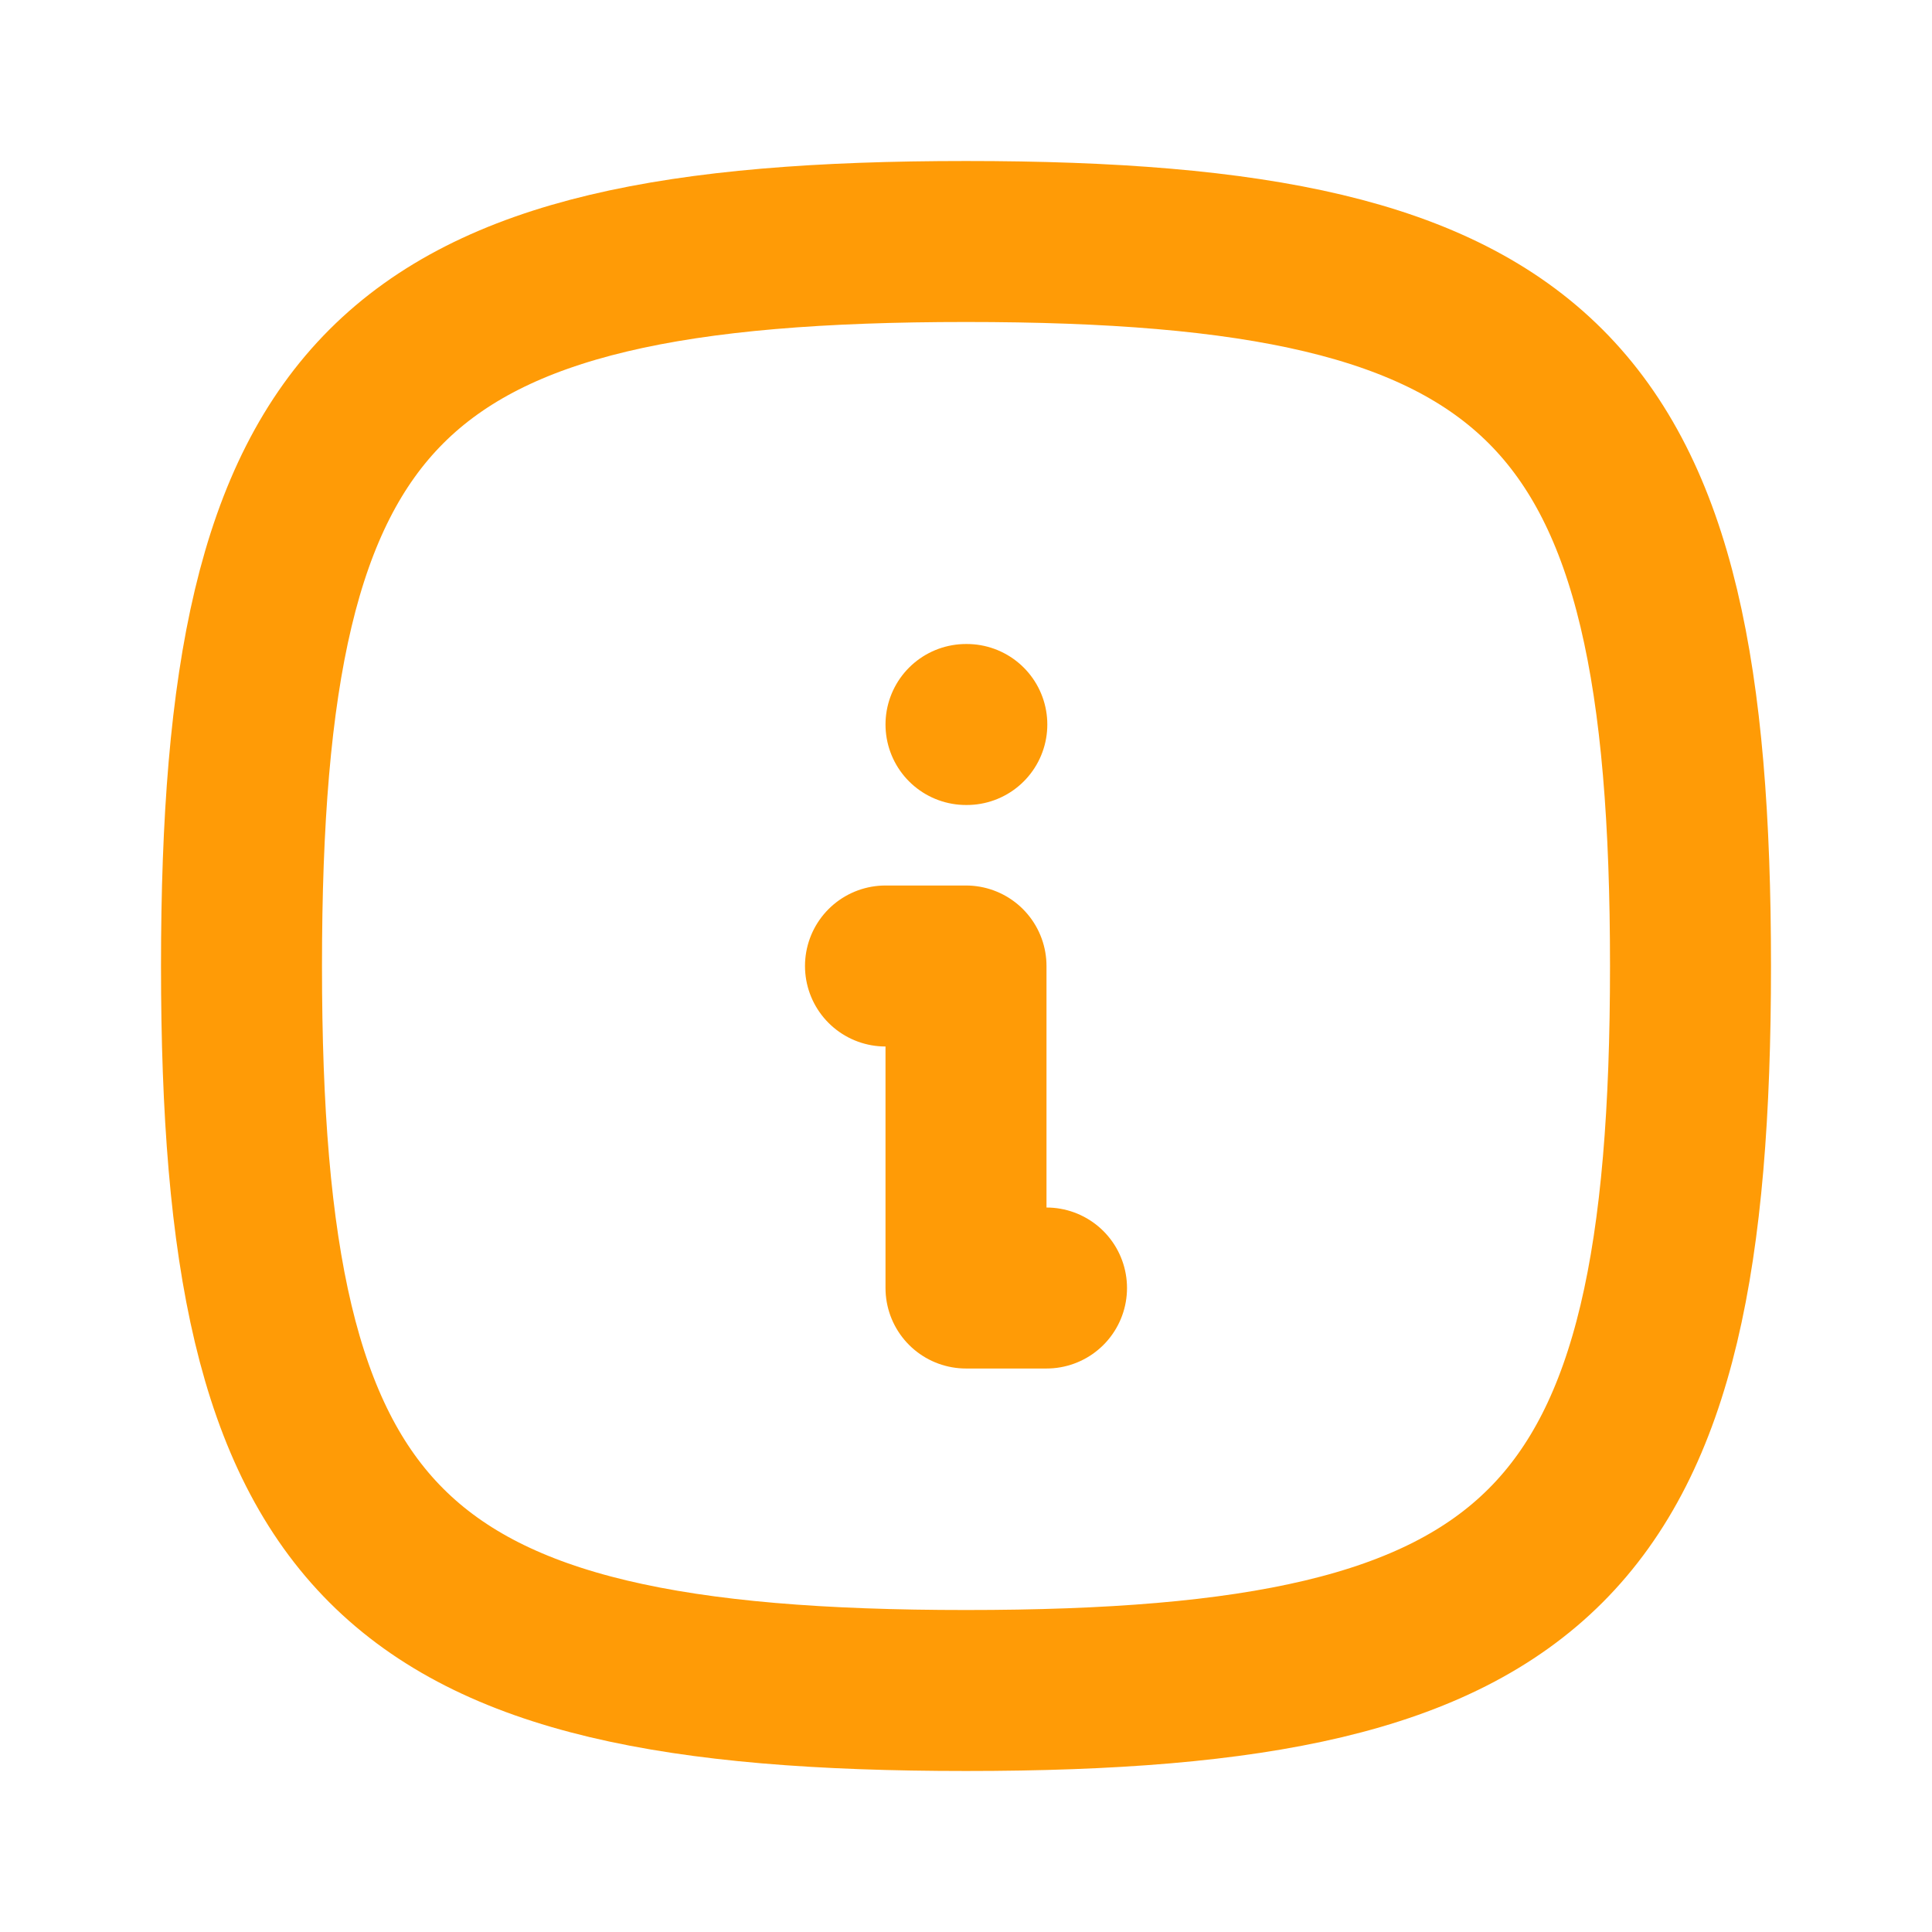
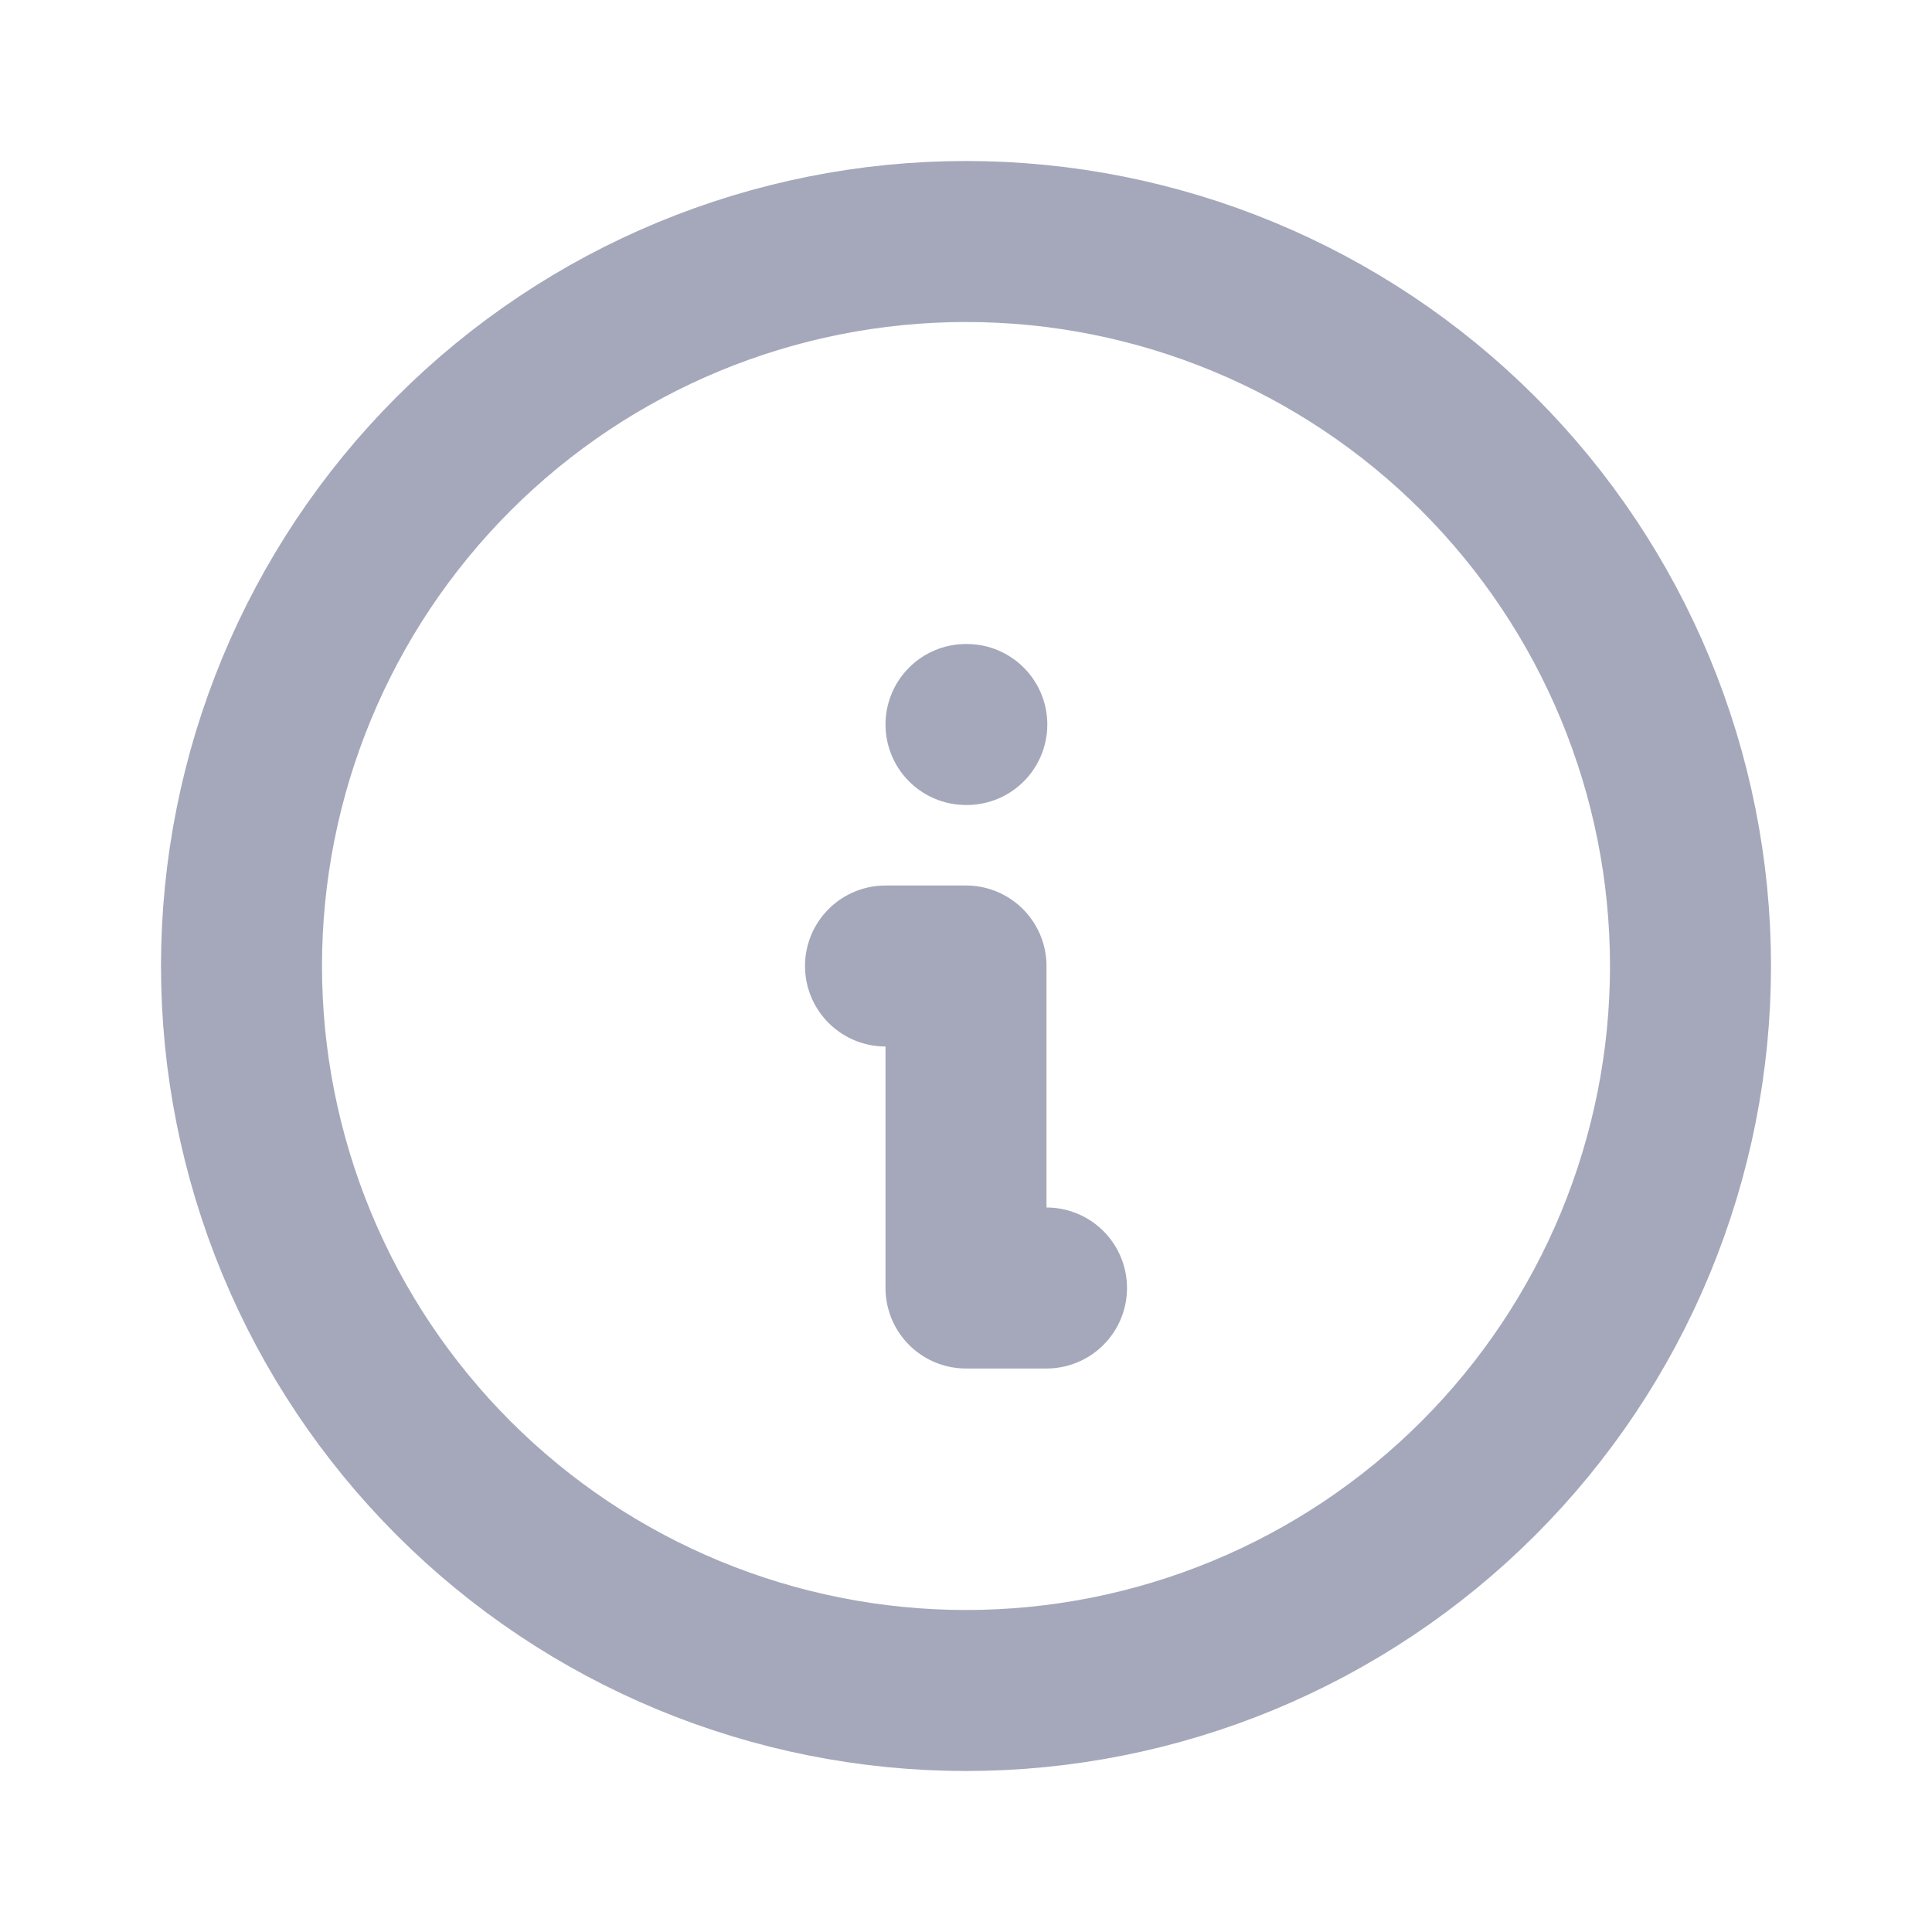
- <svg xmlns="http://www.w3.org/2000/svg" width="40" height="40" viewBox="0 0 40 40" fill="none">
-   <path d="M20 15H20.017M18.333 20H20V26.667H21.667M20 5C32 5 35 8 35 20C35 32 32 35 20 35C8 35 5 32 5 20C5 8 8 5 20 5Z" stroke="#FF9B06" stroke-width="3.333" stroke-linecap="round" stroke-linejoin="round" />
+ <svg xmlns="http://www.w3.org/2000/svg" width="24" height="24" viewBox="0 0 24 24" fill="none">
+   <path d="M12 9H12.01M11 12H12V16H13M3 12C3 13.182 3.233 14.352 3.685 15.444C4.137 16.536 4.8 17.528 5.636 18.364C6.472 19.2 7.464 19.863 8.556 20.315C9.648 20.767 10.818 21 12 21C13.182 21 14.352 20.767 15.444 20.315C16.536 19.863 17.528 19.2 18.364 18.364C19.2 17.528 19.863 16.536 20.315 15.444C20.767 14.352 21 13.182 21 12C21 9.613 20.052 7.324 18.364 5.636C16.676 3.948 14.387 3 12 3C9.613 3 7.324 3.948 5.636 5.636C3.948 7.324 3 9.613 3 12Z" stroke="#A5A8BB" stroke-width="2" stroke-linecap="round" stroke-linejoin="round" />
</svg>
